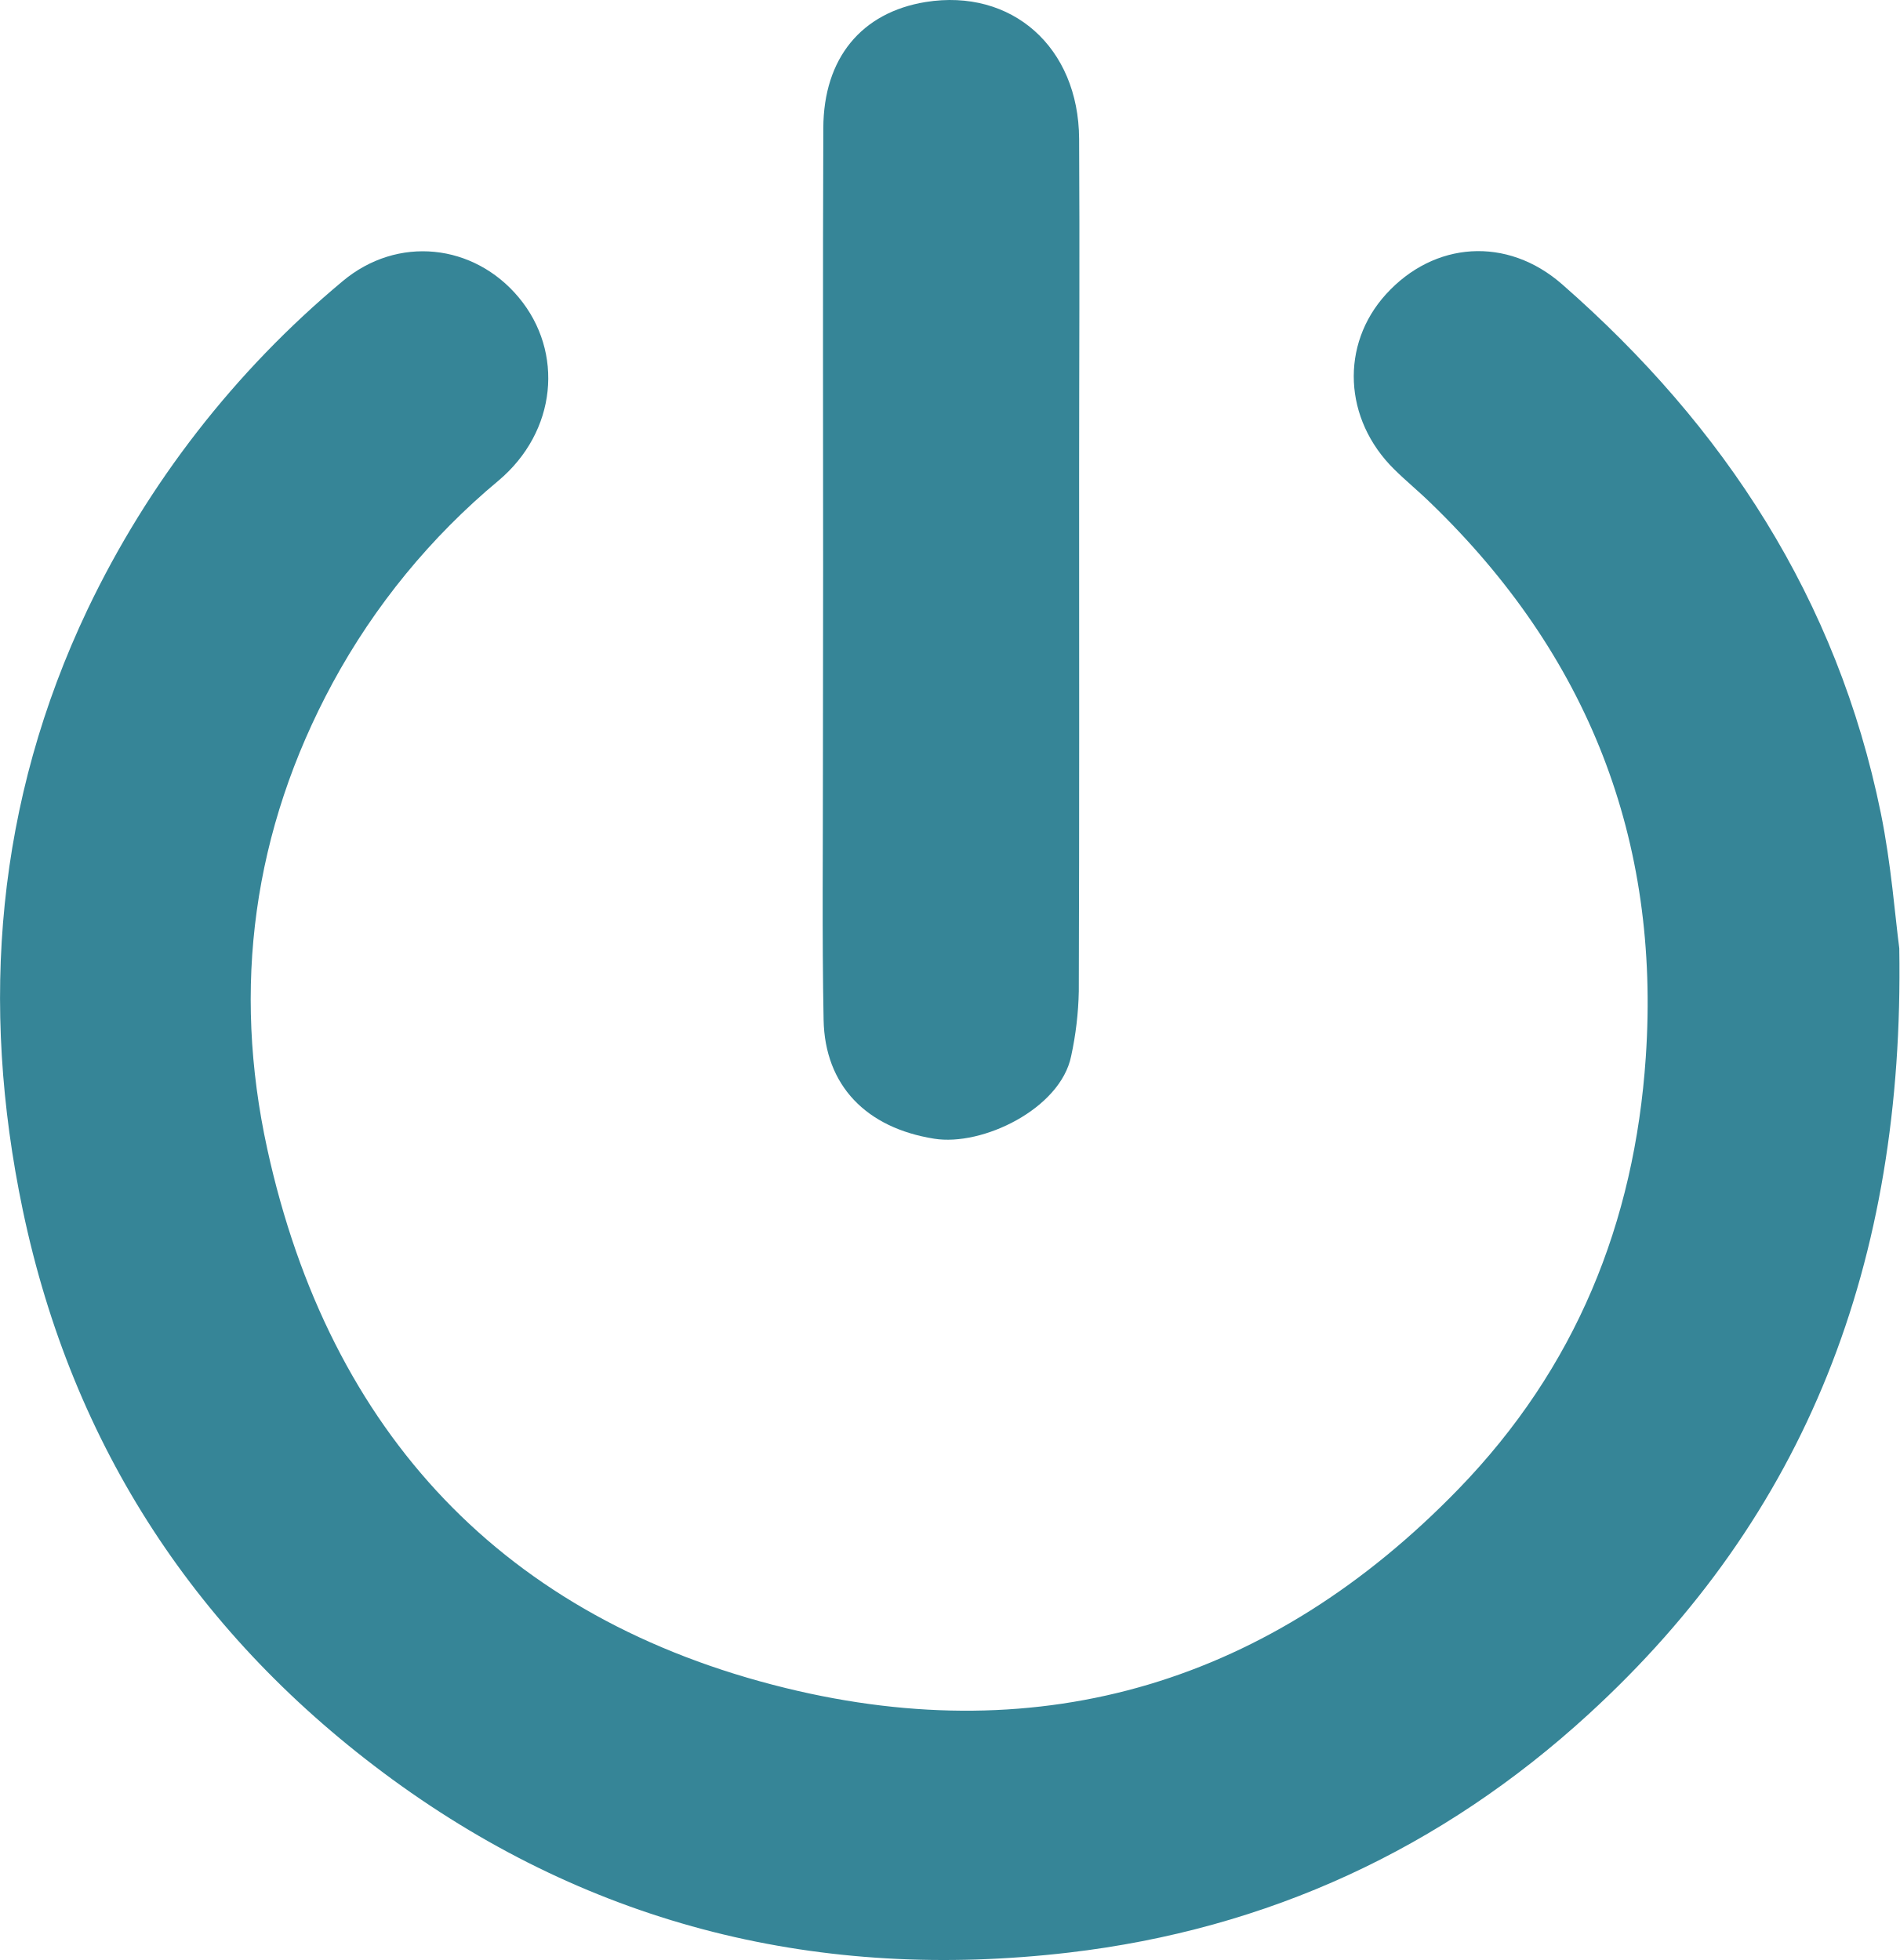
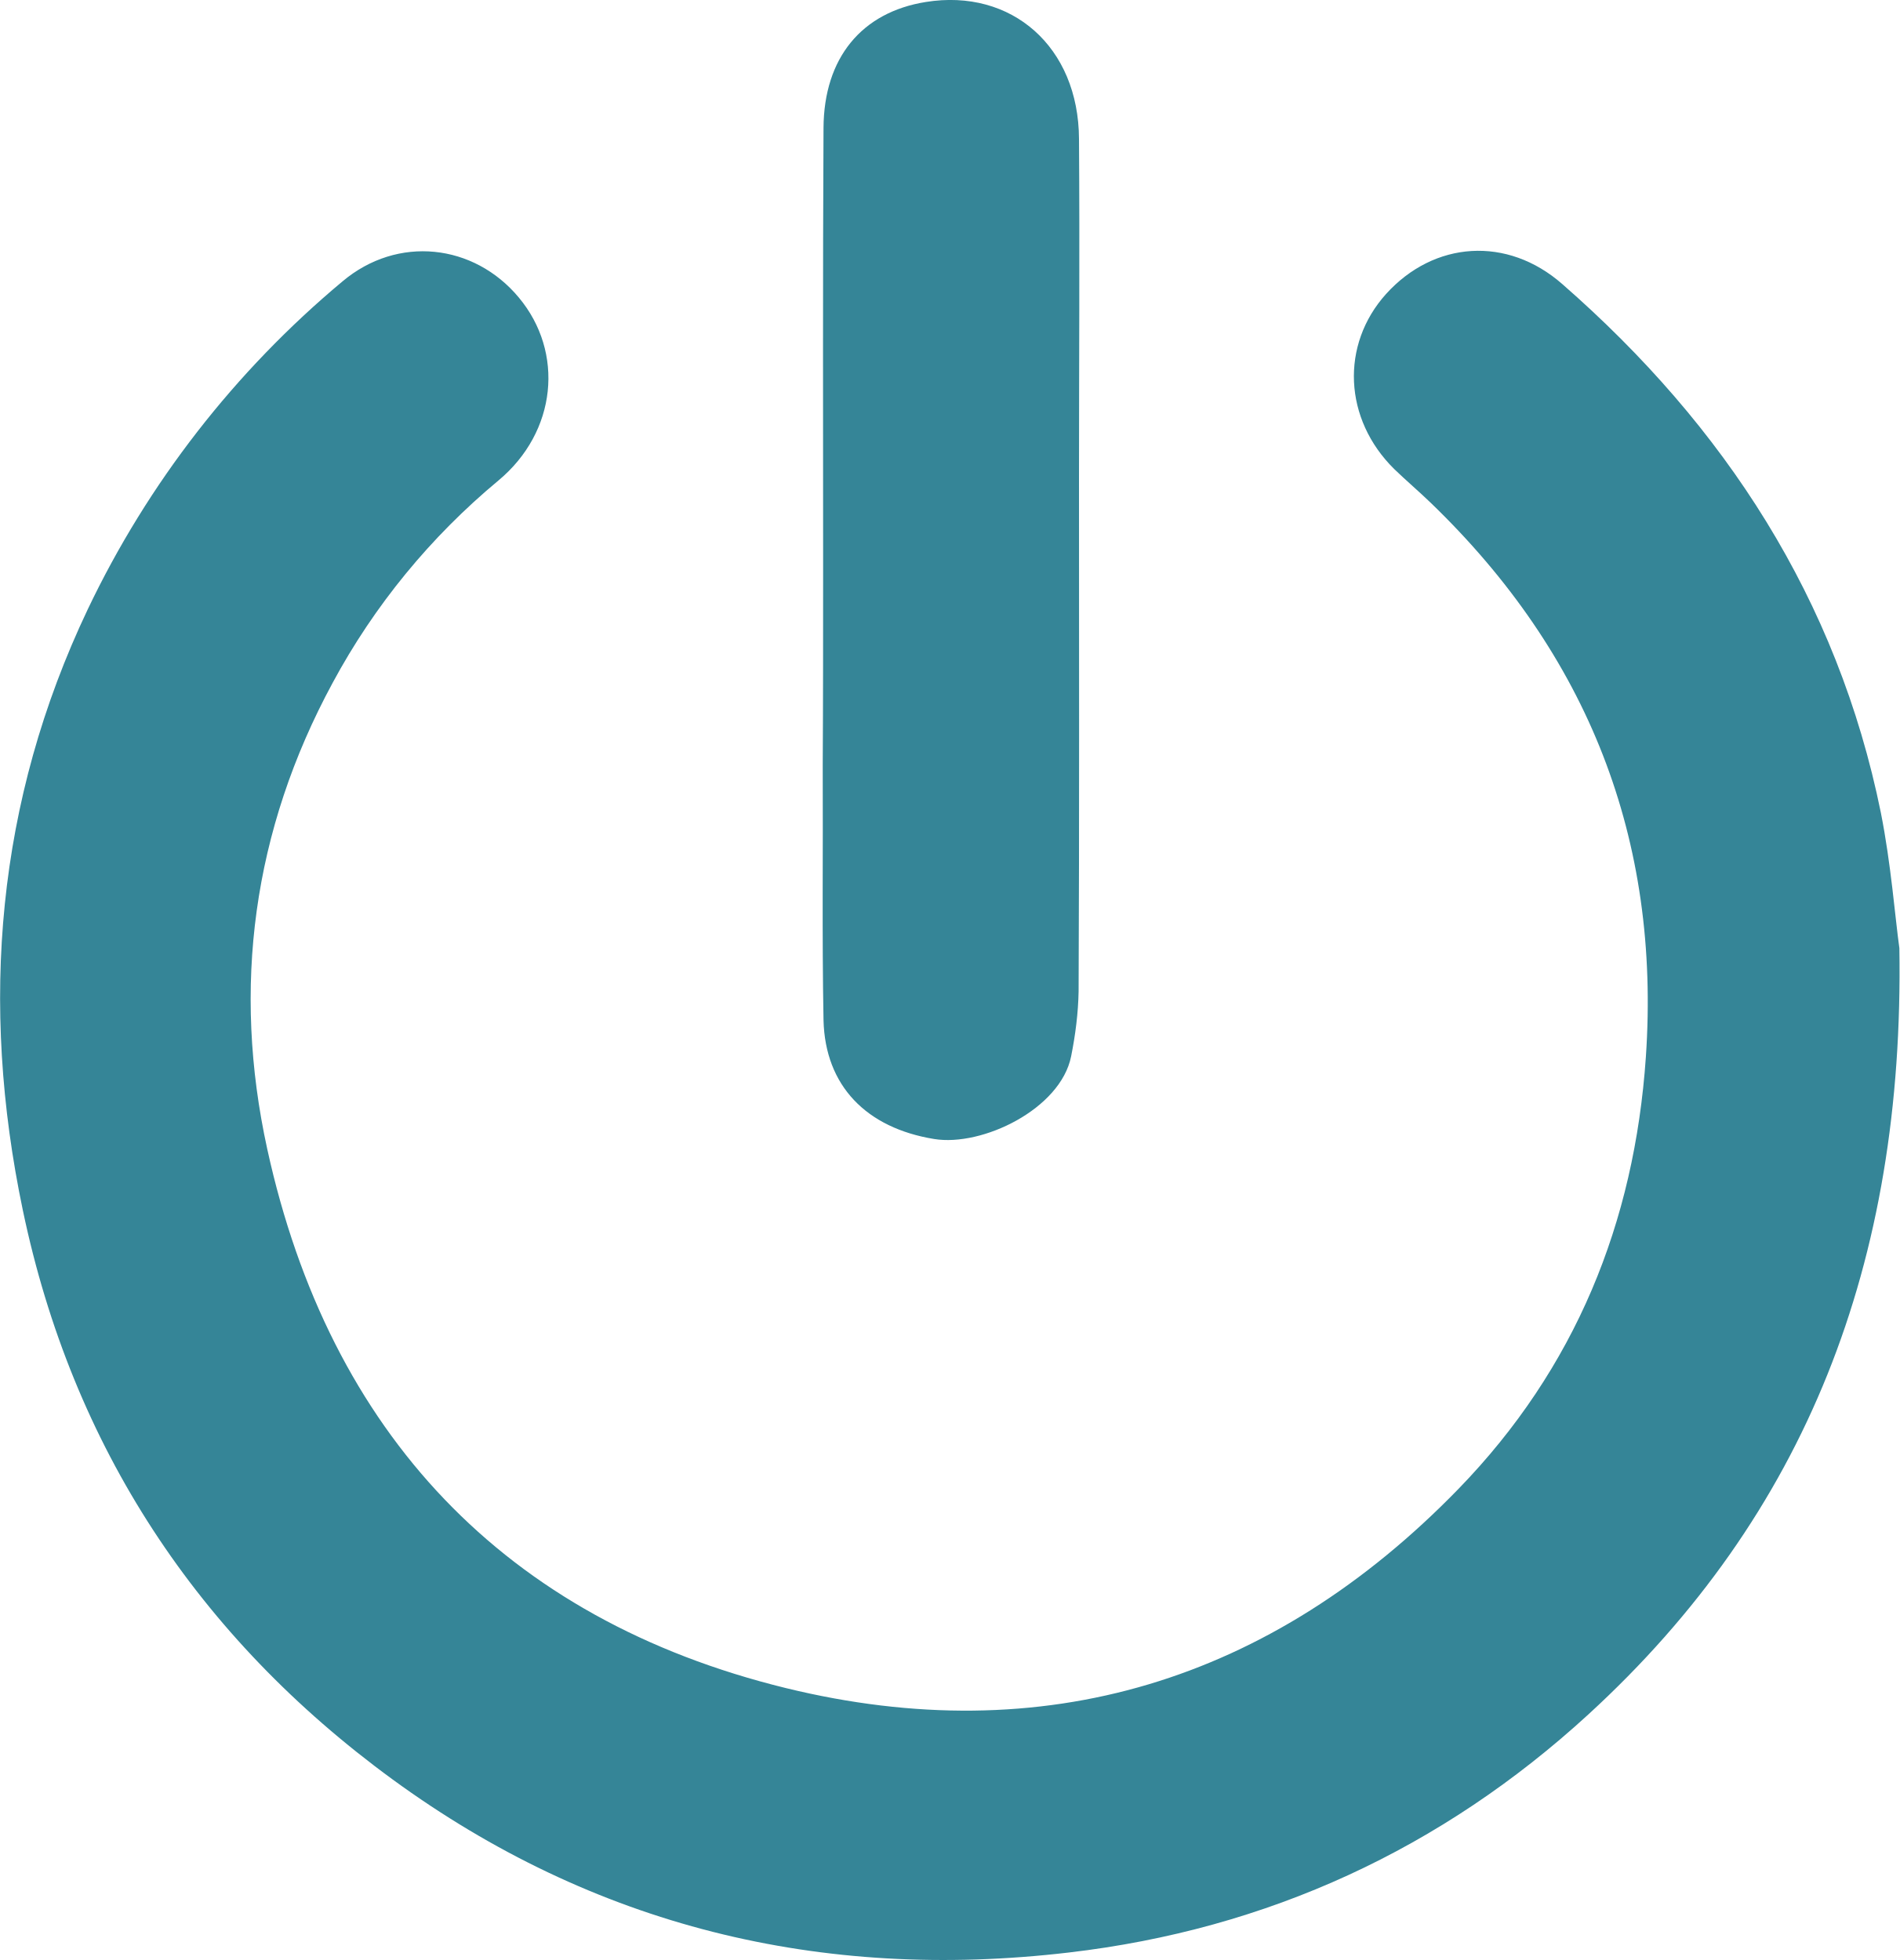
- <svg xmlns="http://www.w3.org/2000/svg" id="Layer_1" data-name="Layer 1" viewBox="0 0 482.53 498">
-   <defs>
-     <style>.cls-1{fill:#368597;}</style>
-   </defs>
-   <path class="cls-1" d="M482.48,240.94c1.33,80-23.67,144.05-79,194.67-37.22,34.07-81.36,54.59-132,60.51-63,7.35-120.69-6.72-171.79-44C50.29,416,18.42,367.68,5.79,307.47c-11-52.58-6.72-103.88,16.47-152.66A247.25,247.25,0,0,1,87,71.48c14-11.77,33.4-9.57,44.79,4.11,11.55,13.87,9.67,34.06-5.17,46.54a176,176,0,0,0-42.1,51.36C64.24,211,58.9,250.89,67.91,292c15.81,72.13,60.26,119.43,131.72,136.91,65.4,16,123.34-1.56,170.86-50.56,29.72-30.64,44.73-67.58,47.59-109.7,3.76-55.35-14.71-102.27-54.59-140.79-3-2.95-6.32-5.65-9.33-8.63-12.86-12.69-13.72-31.64-2.08-44.46,12.23-13.47,30.77-14.79,44.77-2.52,41.26,36.12,69.86,80.05,80.93,134.3C480.44,219.57,481.42,233,482.48,240.94Z" />
-   <path class="cls-1" d="M209.1,144.15c0-37.21-.1-74.43.05-111.64.07-17.75,9.71-29.35,26-32C257-3,274,11.94,274.13,35.26c.17,28.75,0,57.5,0,86.24,0,43.46.07,86.91-.08,130.36a85.52,85.52,0,0,1-1.94,16.46c-2.71,13.41-22.59,23-34.83,21-17.18-2.75-27.74-13.45-28.06-30.22-.41-21.61-.15-43.23-.17-64.84Q209.08,169.23,209.1,144.15Z" />
+ <svg xmlns="http://www.w3.org/2000/svg" version="1.1" id="Layer_1" x="0px" y="0px" viewBox="0 0 482.5 498" style="enable-background:new 0 0 482.5 498;" xml:space="preserve">
+   <style type="text/css">
+ 	.st0{fill:#358597;}
+ </style>
+   <path class="st0" d="M482.5,240.9c1.3,80-23.7,144-79,194.7c-37.2,34.1-81.4,54.6-132,60.5c-63,7.4-120.7-6.7-171.8-44  C50.3,416,18.4,367.7,5.8,307.5c-11-52.6-6.7-103.9,16.5-152.7C37.6,122.7,59.7,94.3,87,71.5c14-11.8,33.4-9.6,44.8,4.1  c11.6,13.9,9.7,34.1-5.2,46.5c-17.2,14.3-31.5,31.7-42.1,51.4C64.2,211,58.9,250.9,67.9,292c15.8,72.1,60.3,119.4,131.7,136.9  c65.4,16,123.3-1.6,170.9-50.6c29.7-30.6,44.7-67.6,47.6-109.7c3.8-55.4-14.7-102.3-54.6-140.8c-3-2.9-6.3-5.7-9.3-8.6  c-12.9-12.7-13.7-31.6-2.1-44.5c12.2-13.5,30.8-14.8,44.8-2.5c41.3,36.1,69.9,80.1,80.9,134.3C480.4,219.6,481.4,233,482.5,240.9z" />
+   <path class="st0" d="M209.1,144.1c0-37.2-0.1-74.4,0.1-111.6c0.1-17.8,9.7-29.4,26-32C257-3,274,11.9,274.1,35.3  c0.2,28.7,0,57.5,0,86.2c0,43.5,0.1,86.9-0.1,130.4c-0.1,5.5-0.8,11-1.9,16.5c-2.7,13.4-22.6,23-34.8,21  c-17.2-2.8-27.7-13.5-28.1-30.2c-0.4-21.6-0.1-43.2-0.2-64.8C209.1,177.6,209.1,160.9,209.1,144.1z" />
</svg>
